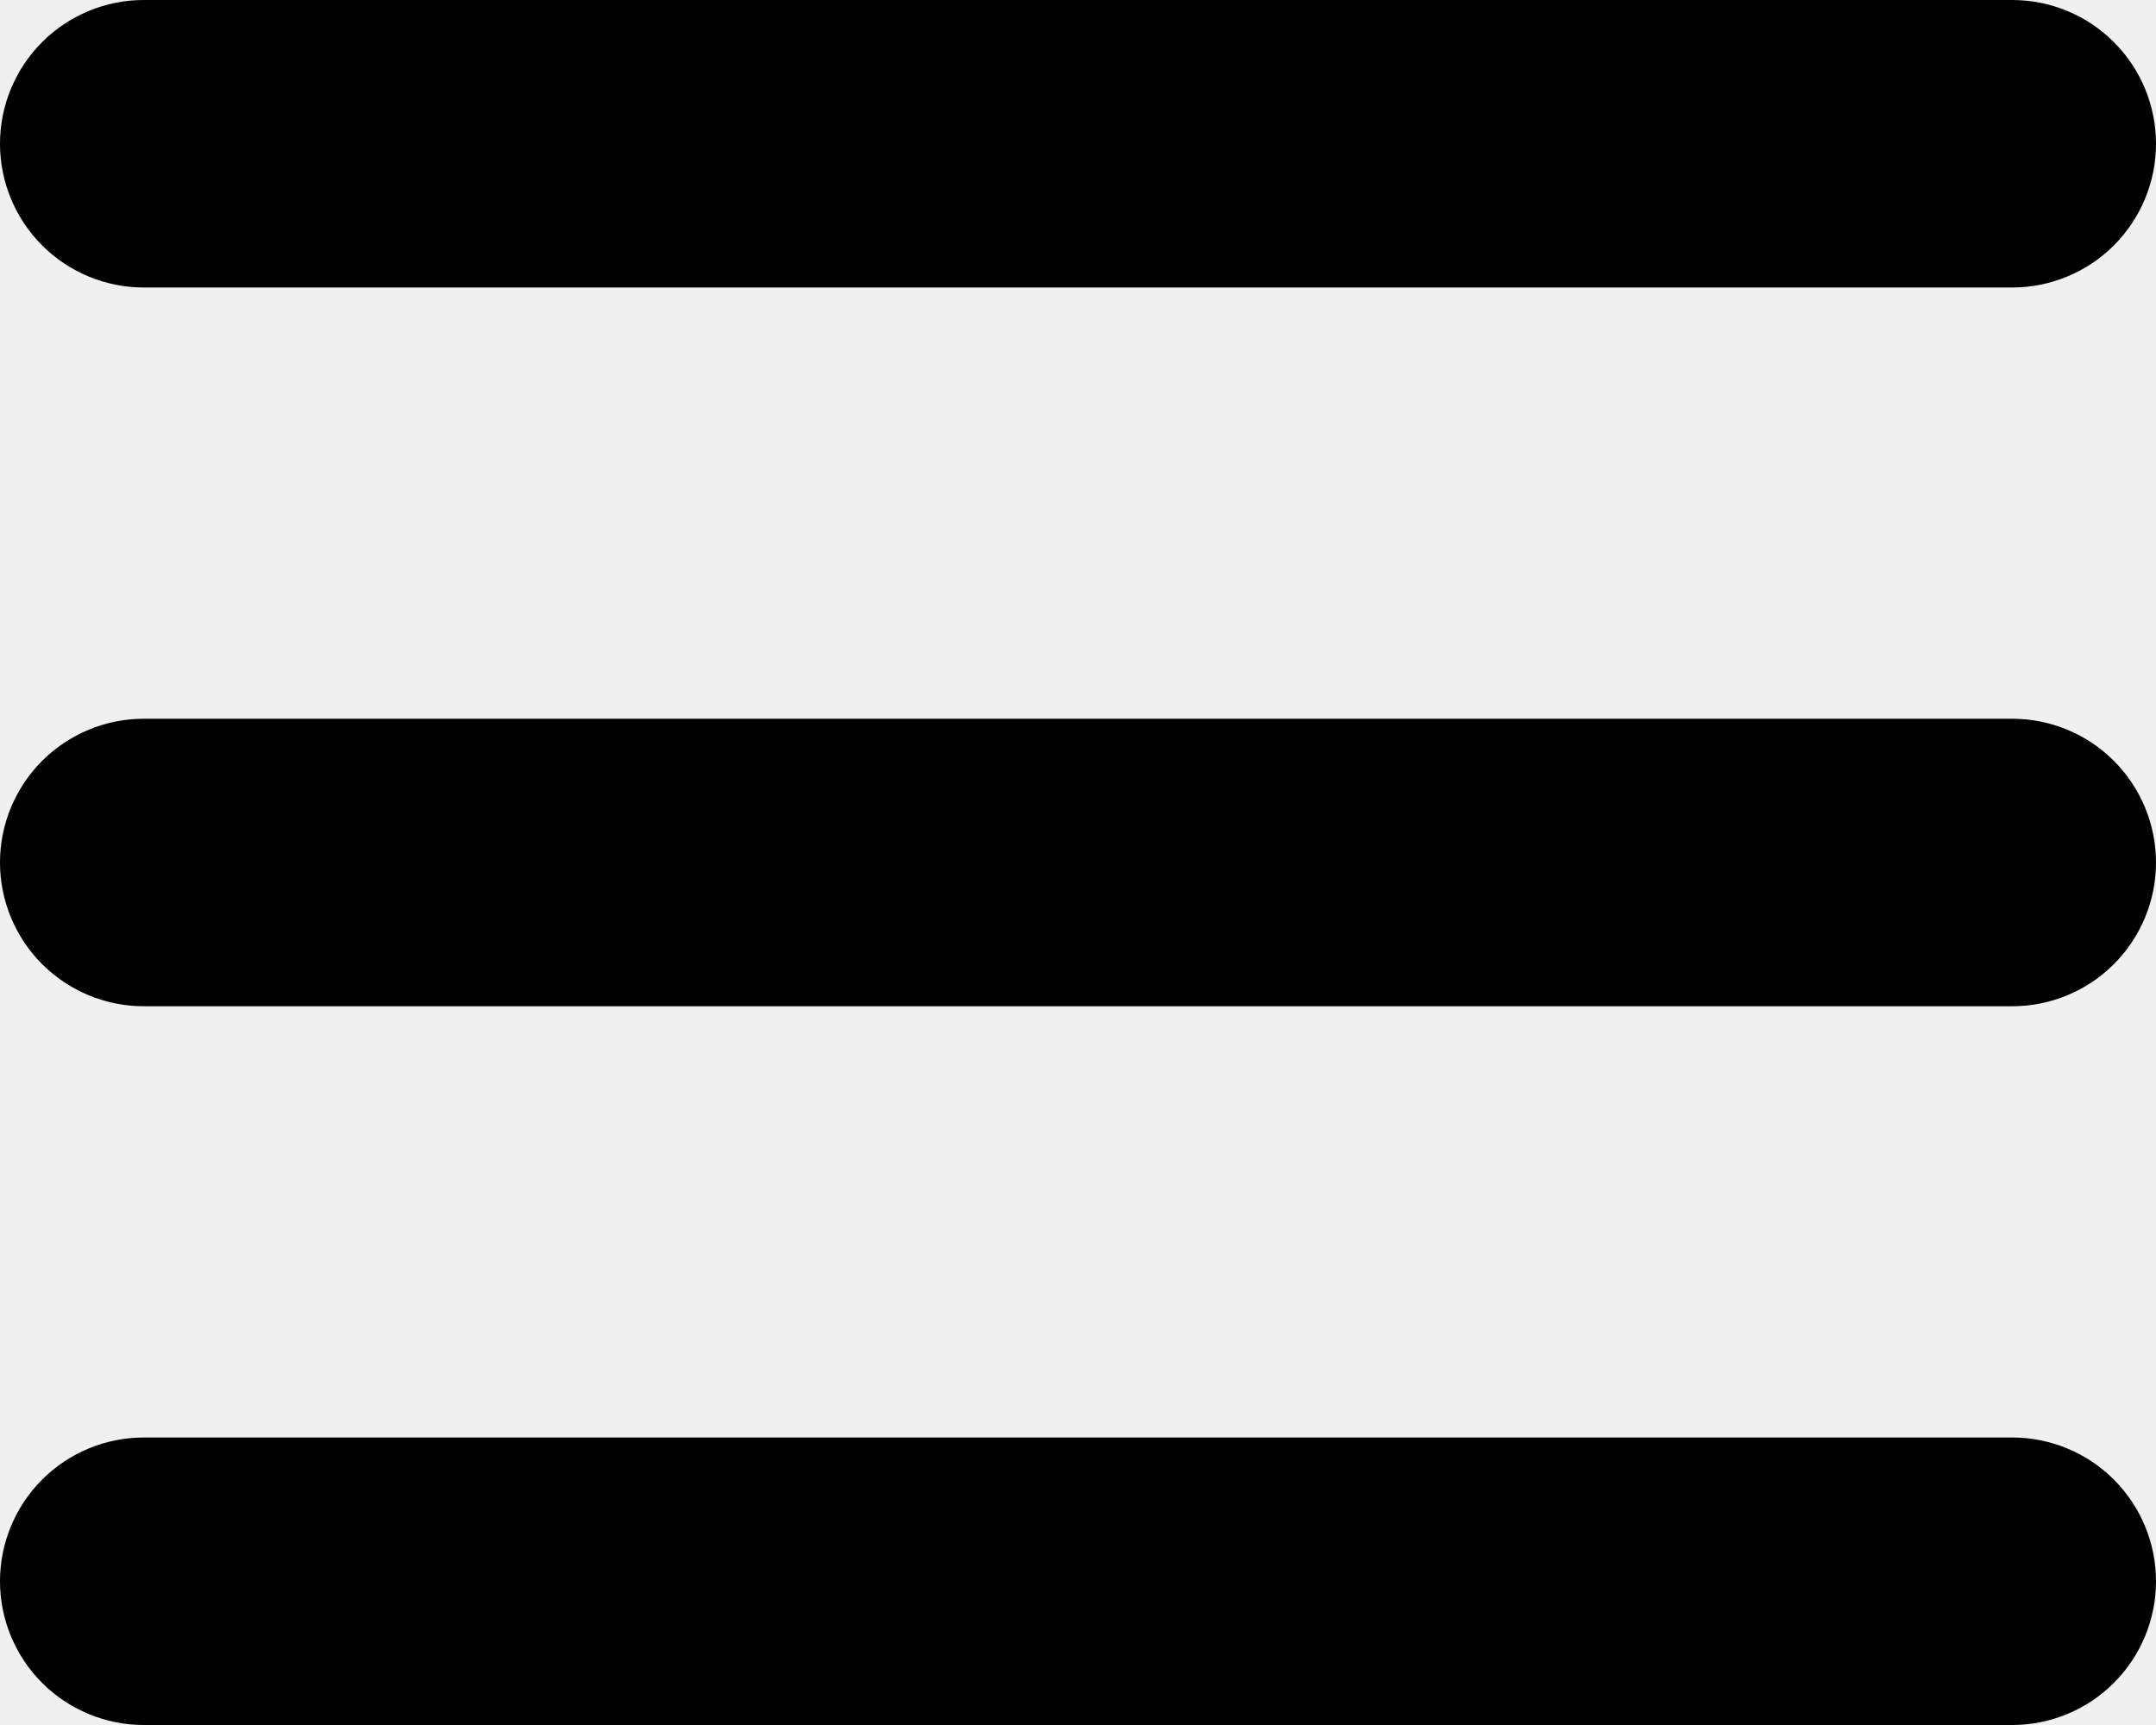
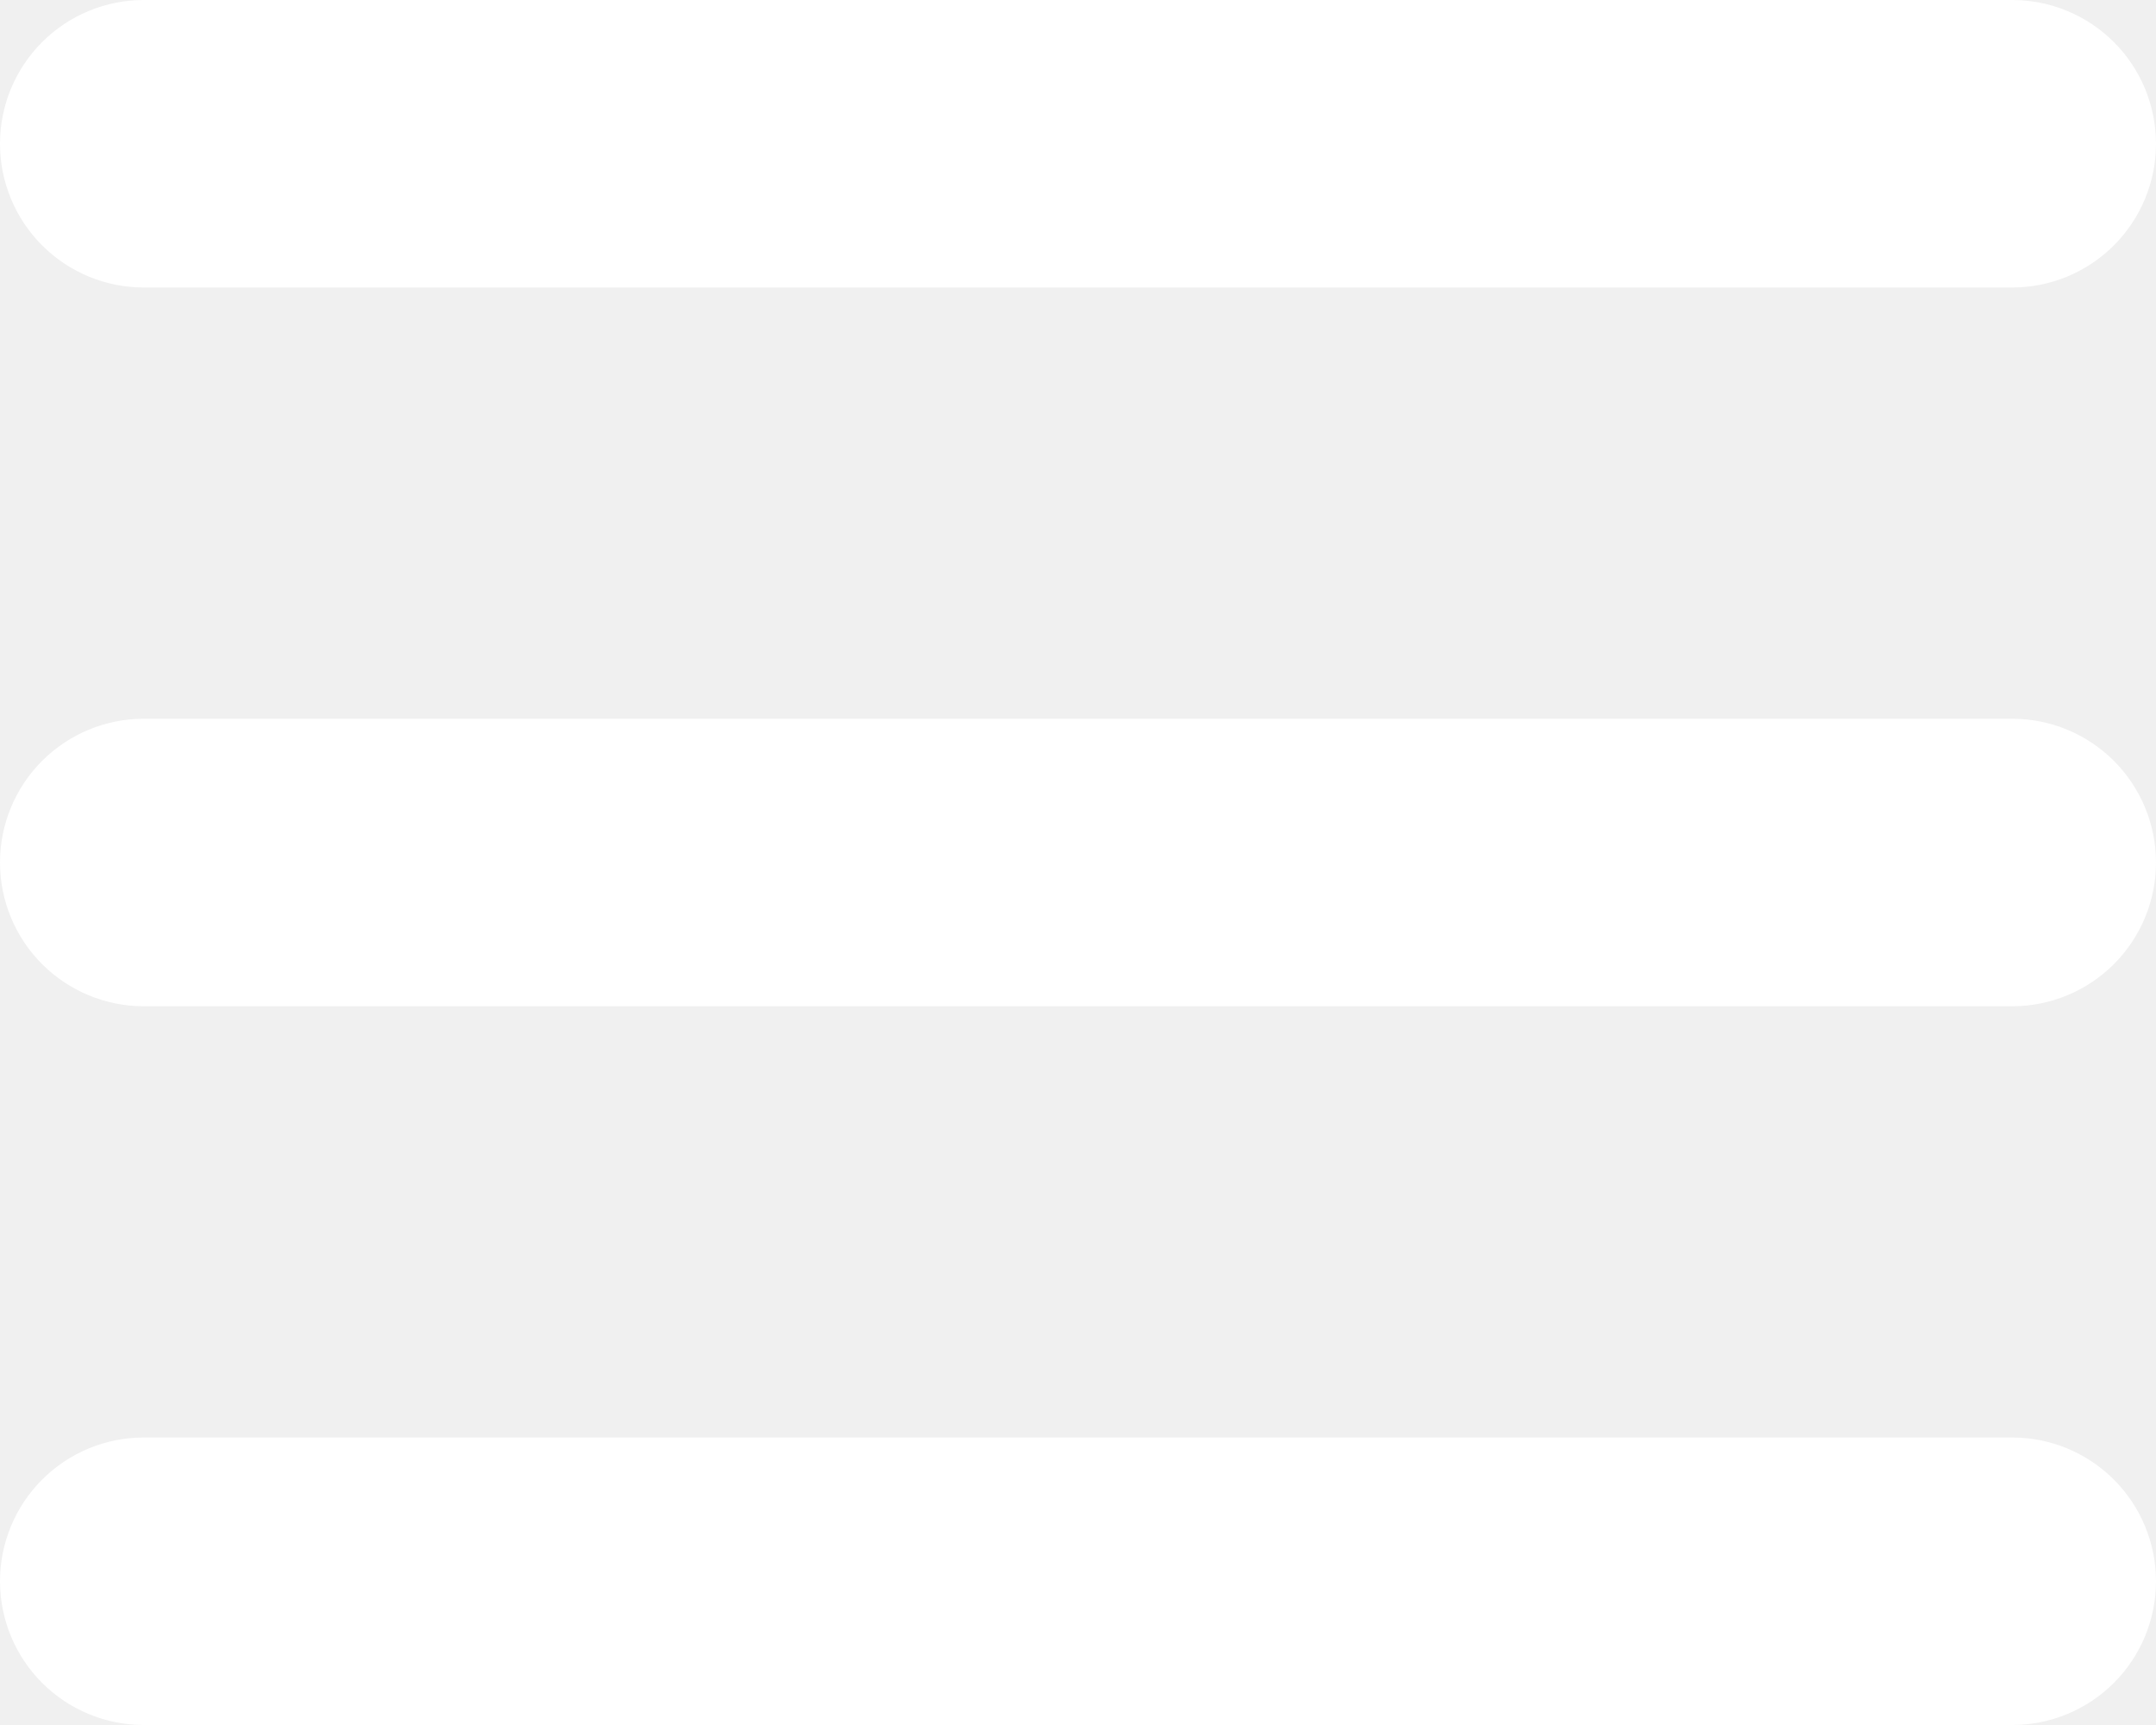
<svg xmlns="http://www.w3.org/2000/svg" width="30" height="24" viewBox="0 0 30 24" fill="none">
-   <path d="M28 4H2C1.47 4 0.961 3.789 0.586 3.414C0.211 3.039 0 2.53 0 2C0 1.47 0.211 0.961 0.586 0.586C0.961 0.211 1.47 0 2 0H28C28.53 0 29.039 0.211 29.414 0.586C29.789 0.961 30 1.47 30 2C30 2.53 29.789 3.039 29.414 3.414C29.039 3.789 28.53 4 28 4ZM28 24H2C1.47 24 0.961 23.789 0.586 23.414C0.211 23.039 0 22.53 0 22C0 21.47 0.211 20.961 0.586 20.586C0.961 20.211 1.47 20 2 20H28C28.53 20 29.039 20.211 29.414 20.586C29.789 20.961 30 21.47 30 22C30 22.53 29.789 23.039 29.414 23.414C29.039 23.789 28.53 24 28 24ZM28 14H2C1.47 14 0.961 13.789 0.586 13.414C0.211 13.039 0 12.53 0 12C0 11.47 0.211 10.961 0.586 10.586C0.961 10.211 1.47 10 2 10H28C28.53 10 29.039 10.211 29.414 10.586C29.789 10.961 30 11.47 30 12C30 12.53 29.789 13.039 29.414 13.414C29.039 13.789 28.53 14 28 14Z" fill="black" />
+   <path d="M28 4H2C1.47 4 0.961 3.789 0.586 3.414C0.211 3.039 0 2.53 0 2C0 1.47 0.211 0.961 0.586 0.586C0.961 0.211 1.47 0 2 0H28C28.53 0 29.039 0.211 29.414 0.586C29.789 0.961 30 1.47 30 2C30 2.53 29.789 3.039 29.414 3.414C29.039 3.789 28.53 4 28 4ZM28 24H2C1.47 24 0.961 23.789 0.586 23.414C0.211 23.039 0 22.53 0 22C0 21.47 0.211 20.961 0.586 20.586C0.961 20.211 1.47 20 2 20H28C28.53 20 29.039 20.211 29.414 20.586C29.789 20.961 30 21.47 30 22C30 22.53 29.789 23.039 29.414 23.414C29.039 23.789 28.53 24 28 24ZM28 14H2C1.47 14 0.961 13.789 0.586 13.414C0.211 13.039 0 12.53 0 12C0 11.47 0.211 10.961 0.586 10.586C0.961 10.211 1.47 10 2 10H28C28.53 10 29.039 10.211 29.414 10.586C29.789 10.961 30 11.47 30 12C30 12.53 29.789 13.039 29.414 13.414C29.039 13.789 28.53 14 28 14Z" fill="white" />
</svg>
